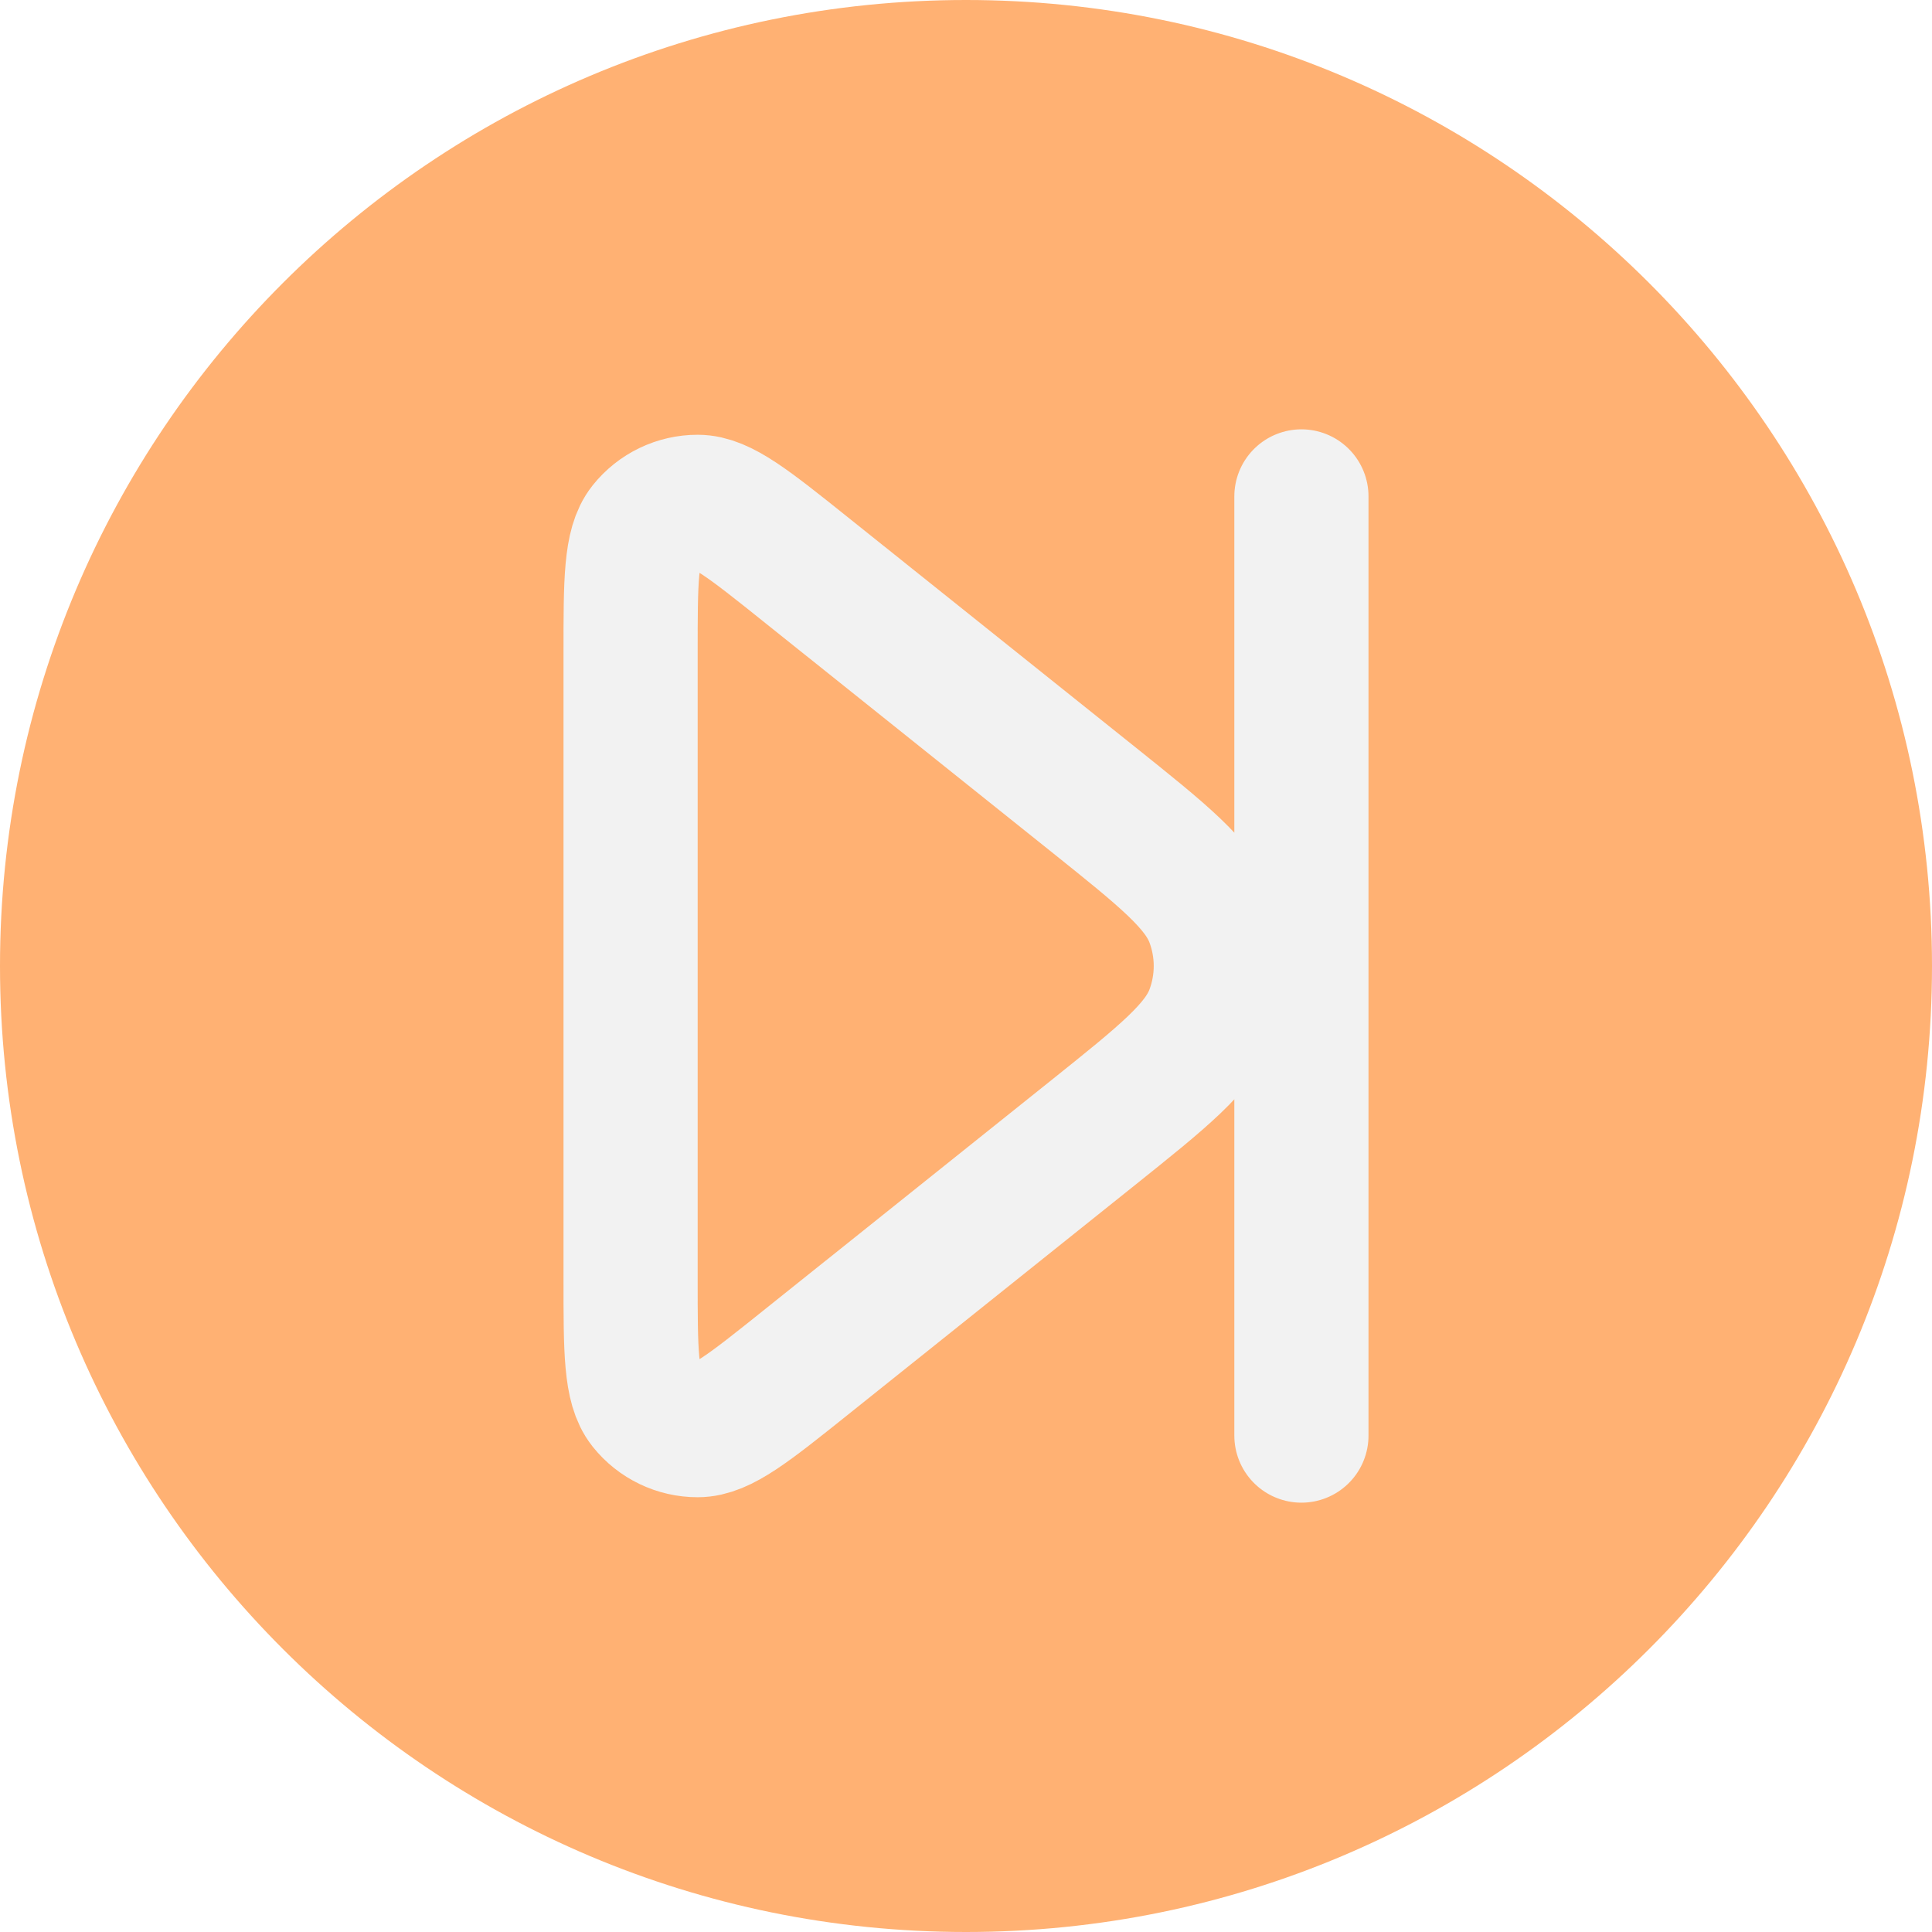
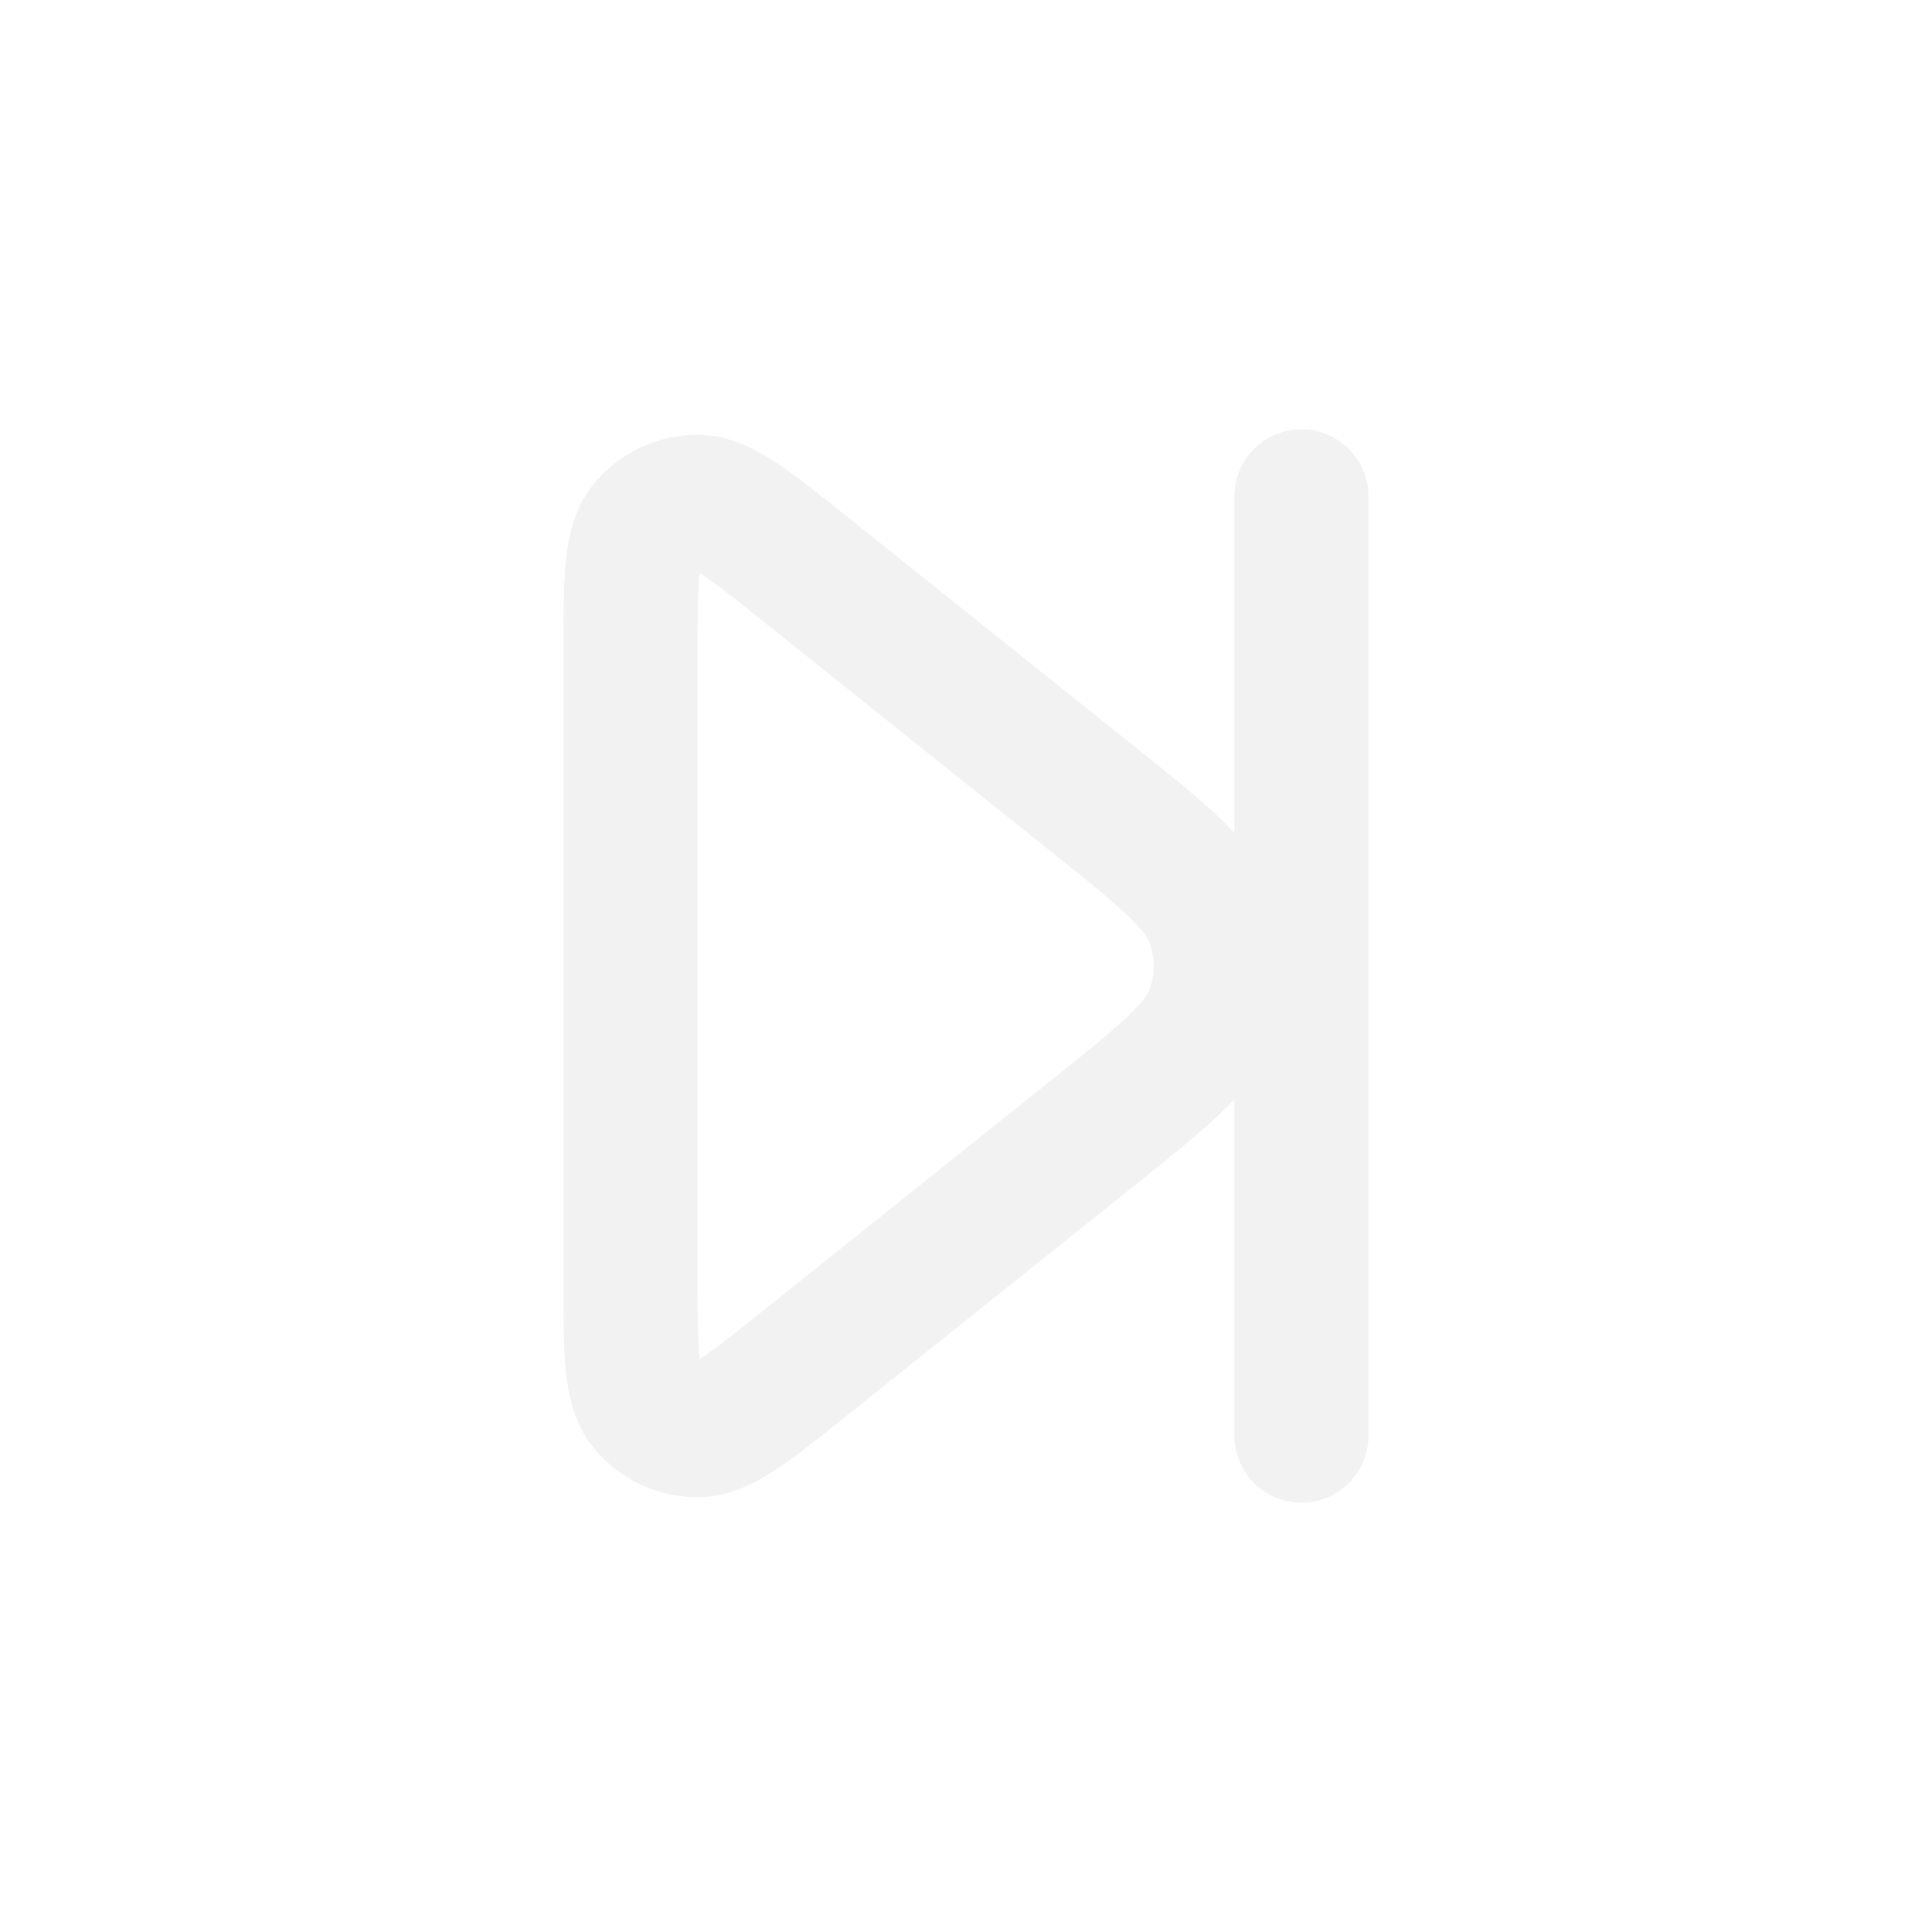
<svg xmlns="http://www.w3.org/2000/svg" width="800px" height="800px" viewBox="-2.4 -2.4 28.80 28.80" fill="none">
-   <g id="SVGRepo_bgCarrier" stroke-width="0">
-     <rect x="-2.4" y="-2.4" width="28.80" height="28.80" rx="14.4" fill="#ffb173" strokewidth="0" />
-   </g>
  <g id="SVGRepo_tracerCarrier" stroke-linecap="round" stroke-linejoin="round" />
  <g id="SVGRepo_iconCarrier">
    <path d="M17 5V19M7 7.329V16.671C7 17.737 7 18.27 7.218 18.543C7.408 18.781 7.697 18.92 8.001 18.919C8.351 18.919 8.767 18.586 9.6 17.92L13.877 14.499C14.944 13.645 15.478 13.218 15.671 12.702C15.841 12.249 15.841 11.751 15.671 11.298C15.478 10.782 14.944 10.355 13.877 9.501L9.6 6.08C8.767 5.414 8.351 5.081 8.001 5.081C7.697 5.08 7.408 5.219 7.218 5.457C7 5.73 7 6.263 7 7.329Z" stroke="#f2f2f2" stroke-width="2" stroke-linecap="round" stroke-linejoin="round" />
  </g>
</svg>
